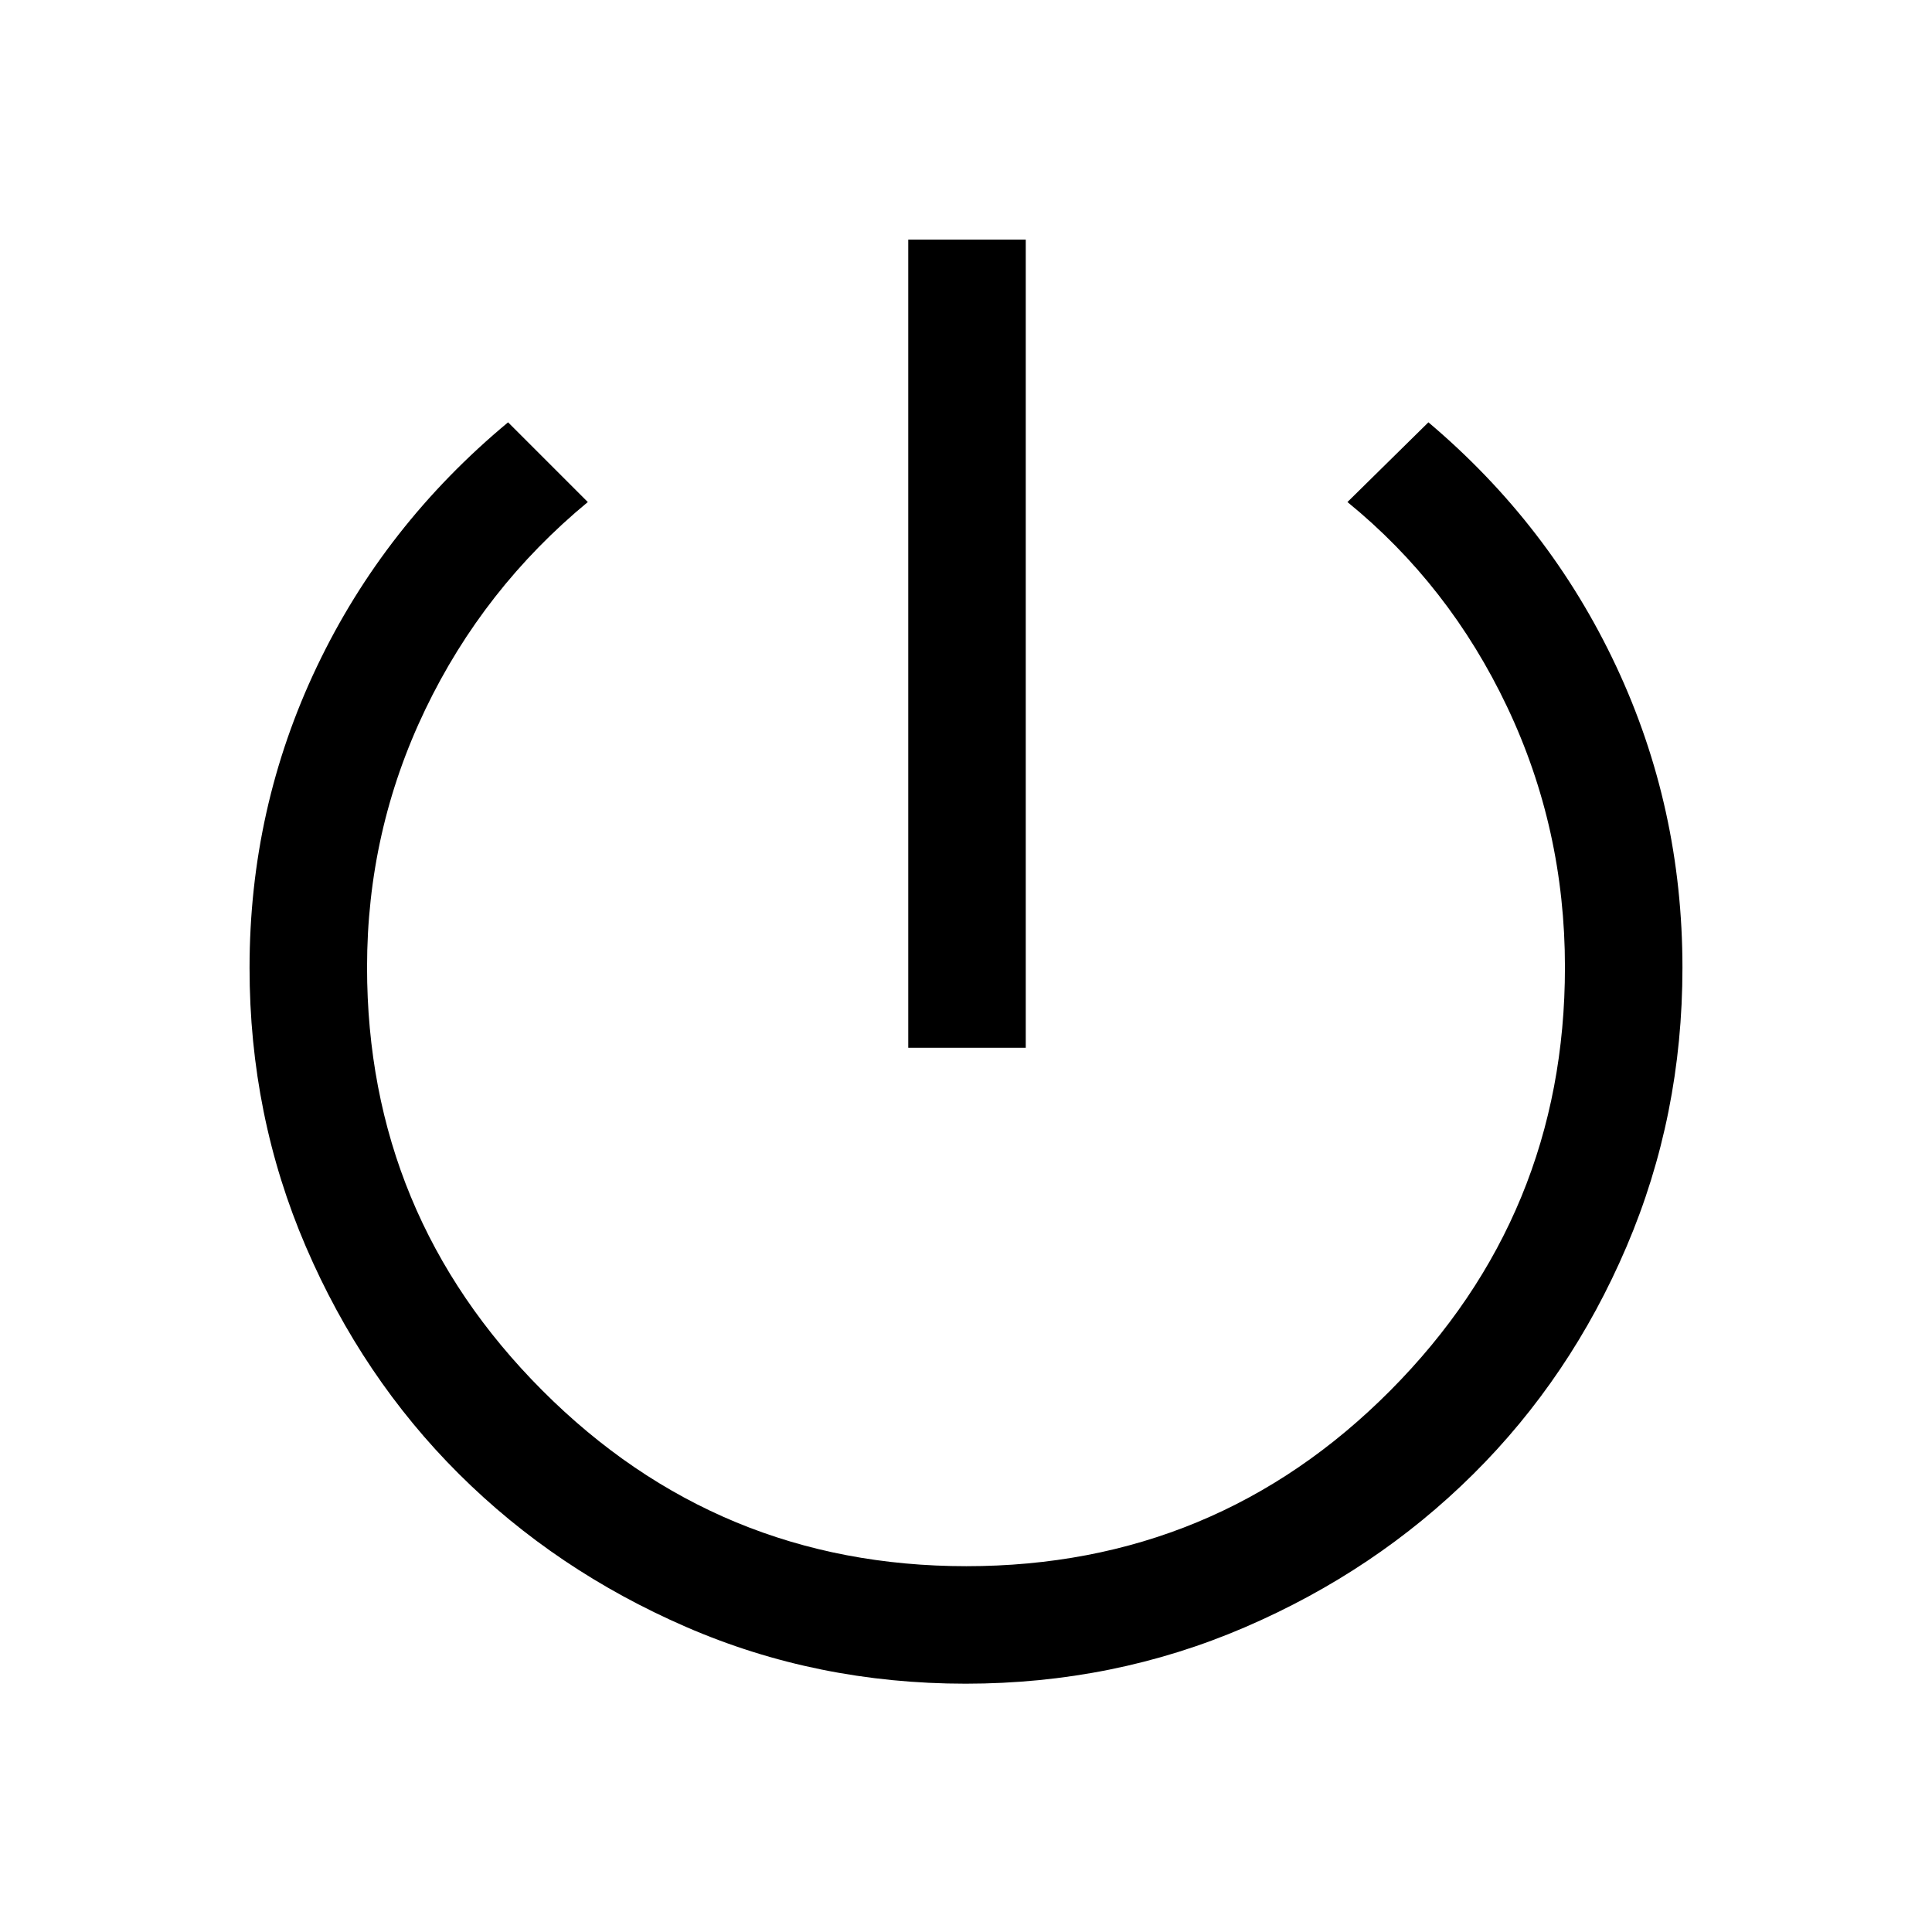
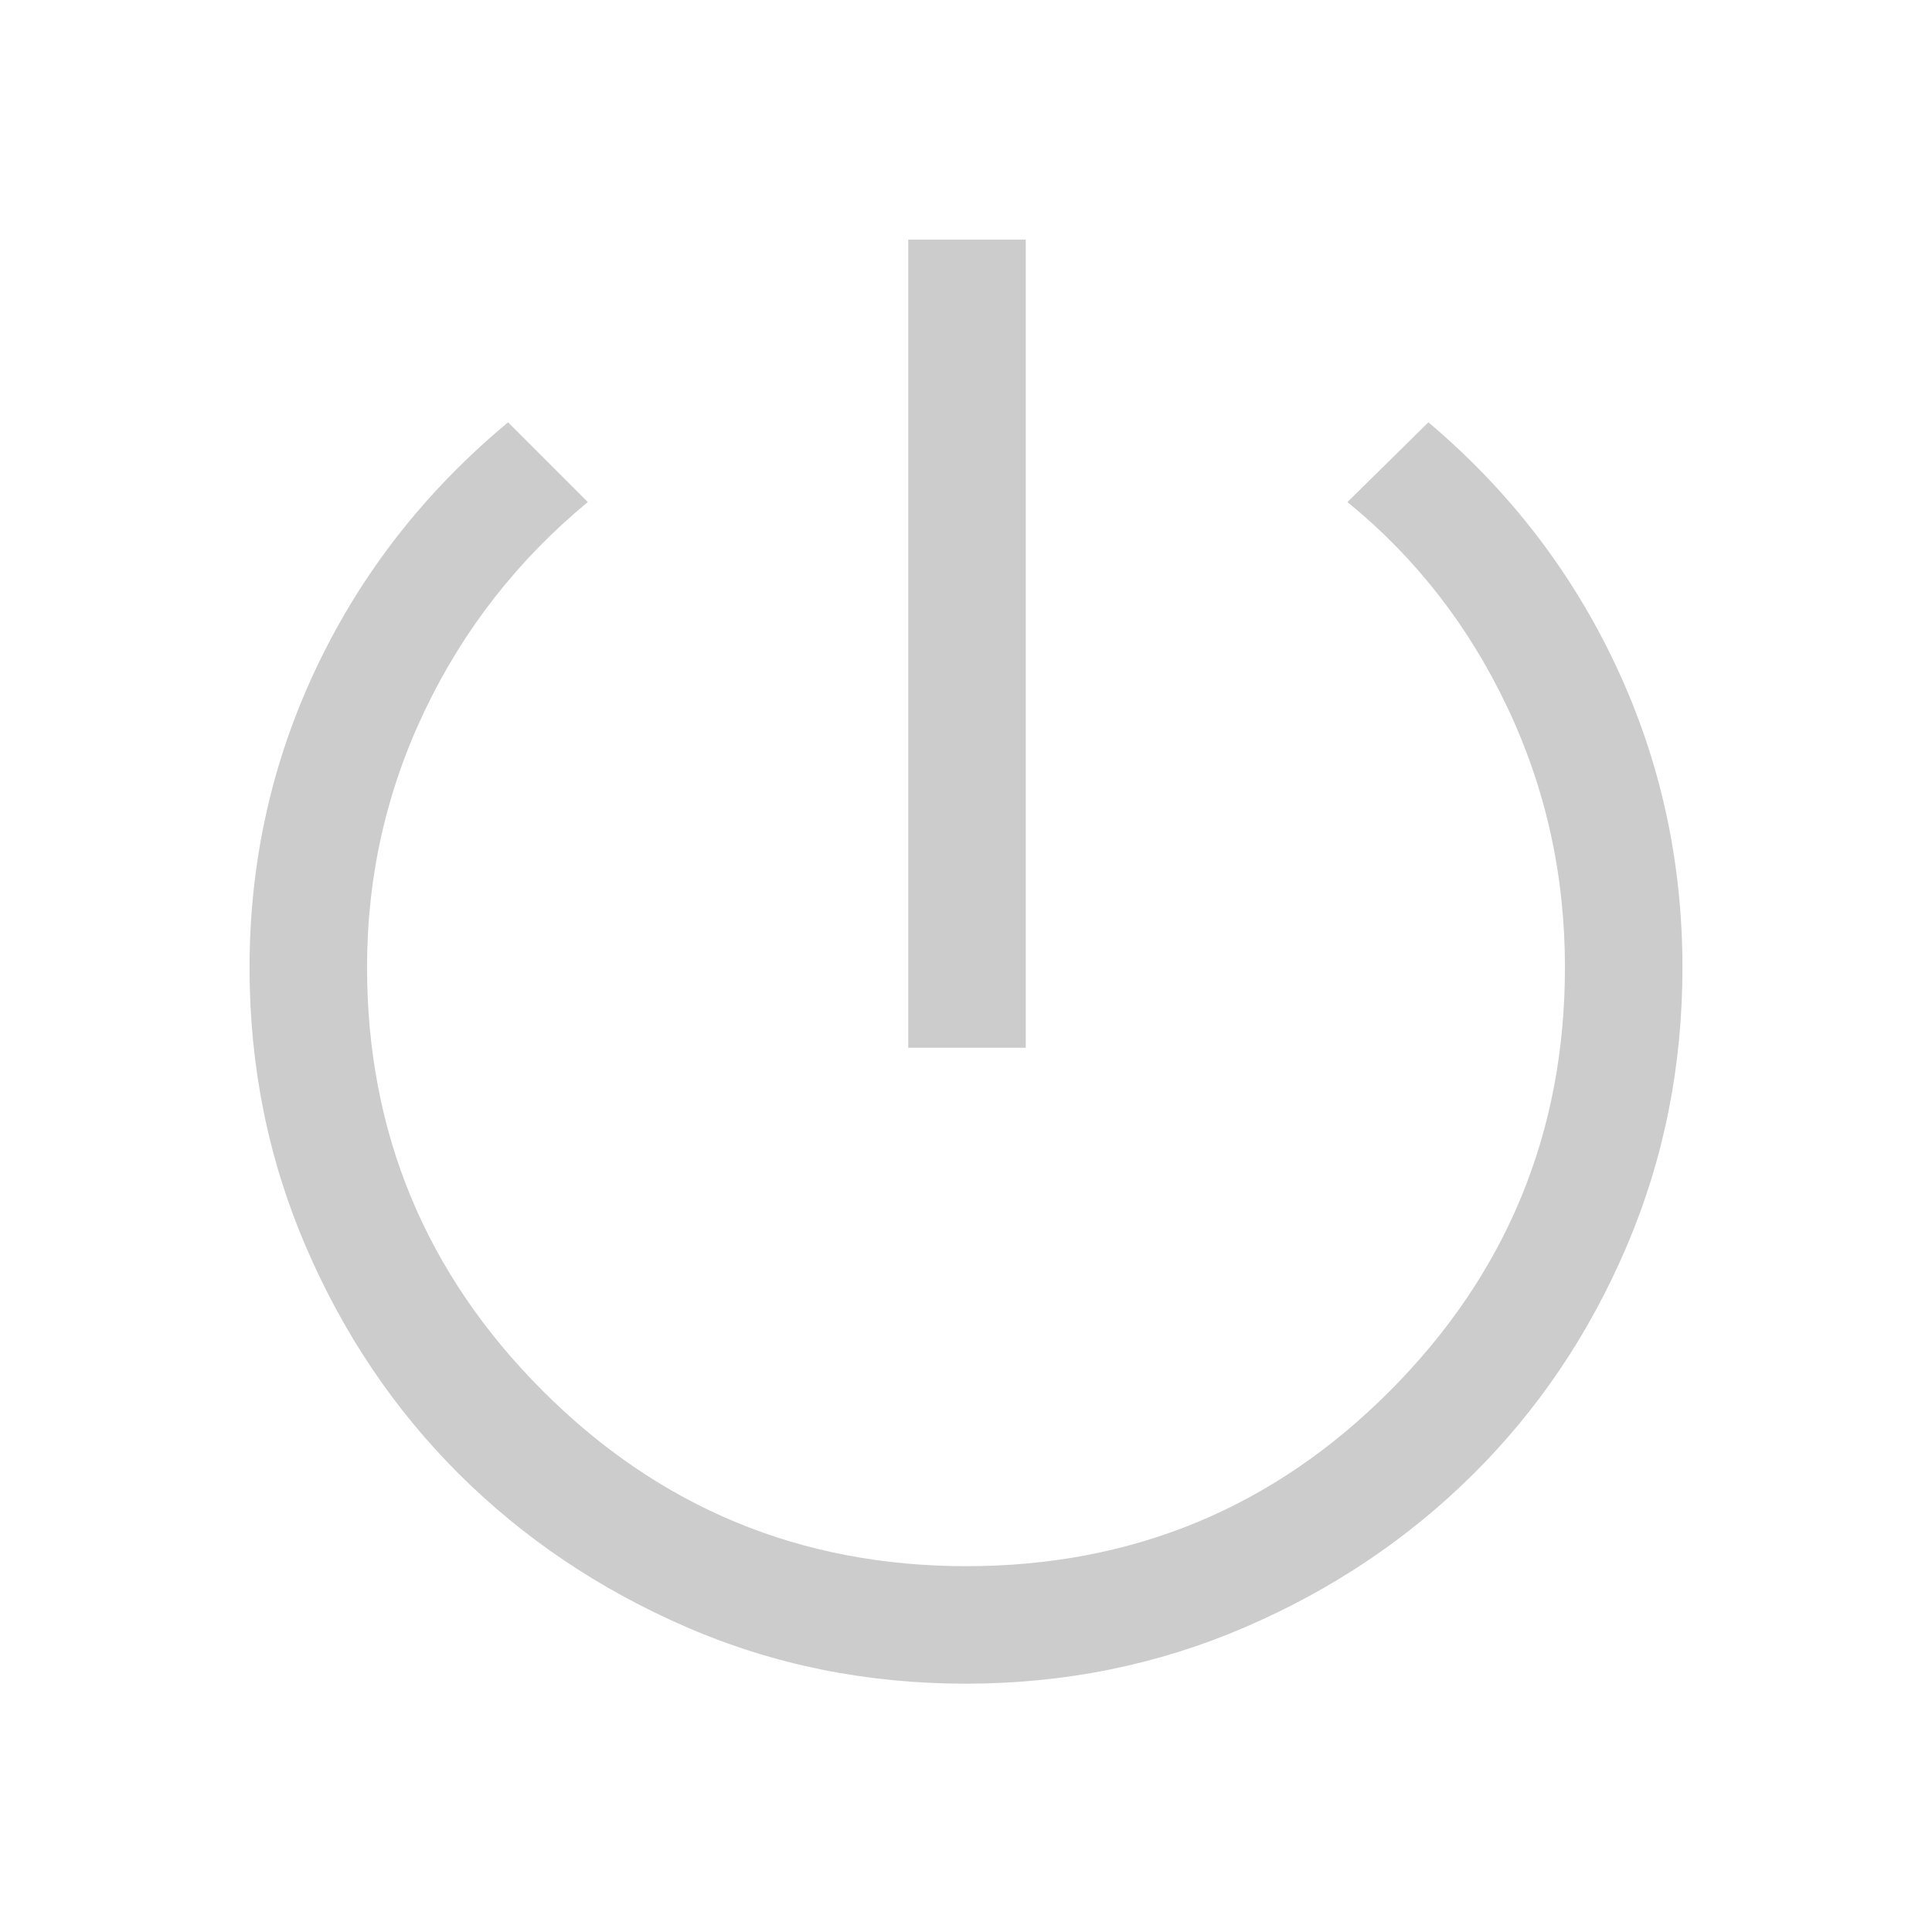
- <svg xmlns="http://www.w3.org/2000/svg" height="48" viewBox="0 -960 960 960" width="48">
-   <path d="M451.308-439.385v-401.537h58.384v401.537h-58.384Zm28.521 315.999q-73.983 0-138.851-28.166-64.869-28.166-112.949-76.054-48.08-47.888-76.054-112.949-27.974-65.061-27.974-138.466 0-79.517 33.462-149.748 33.461-70.23 95-121.384l39.614 39.615q-51.846 42.846-80.769 103.116-28.923 60.27-28.923 128.015 0 123.087 87.135 210.362 87.135 87.275 210.659 87.275 123.87 0 210.653-87.275 86.783-87.275 86.783-210.362 0-68.824-28.731-129.362-28.73-60.538-79.346-101.769l40.23-39.615q60.308 50.923 93.269 121.151 32.962 70.227 32.962 149.867 0 73.519-27.77 138.557-27.769 65.039-76.268 113.154-48.5 48.115-113.539 76.076-65.039 27.962-138.593 27.962Z" />
+ <svg xmlns="http://www.w3.org/2000/svg" height="48" viewBox="0 -960 960 960" width="48" fill="#cccccc">
+   <path d="M451.308-439.385v-401.537h58.384v401.537h-58.384Zm28.521 315.999q-73.983 0-138.851-28.166-64.869-28.166-112.949-76.054-48.08-47.888-76.054-112.949-27.974-65.061-27.974-138.466 0-79.517 33.462-149.748 33.461-70.23 95-121.384l39.614 39.615q-51.846 42.846-80.769 103.116-28.923 60.27-28.923 128.015 0 123.087 87.135 210.362 87.135 87.275 210.659 87.275 123.87 0 210.653-87.275 86.783-87.275 86.783-210.362 0-68.824-28.731-129.362-28.73-60.538-79.346-101.769l40.23-39.615q60.308 50.923 93.269 121.151 32.962 70.227 32.962 149.867 0 73.519-27.77 138.557-27.769 65.039-76.268 113.154-48.5 48.115-113.539 76.076-65.039 27.962-138.593 27.962Z" fill="#cccccc" />
</svg>
